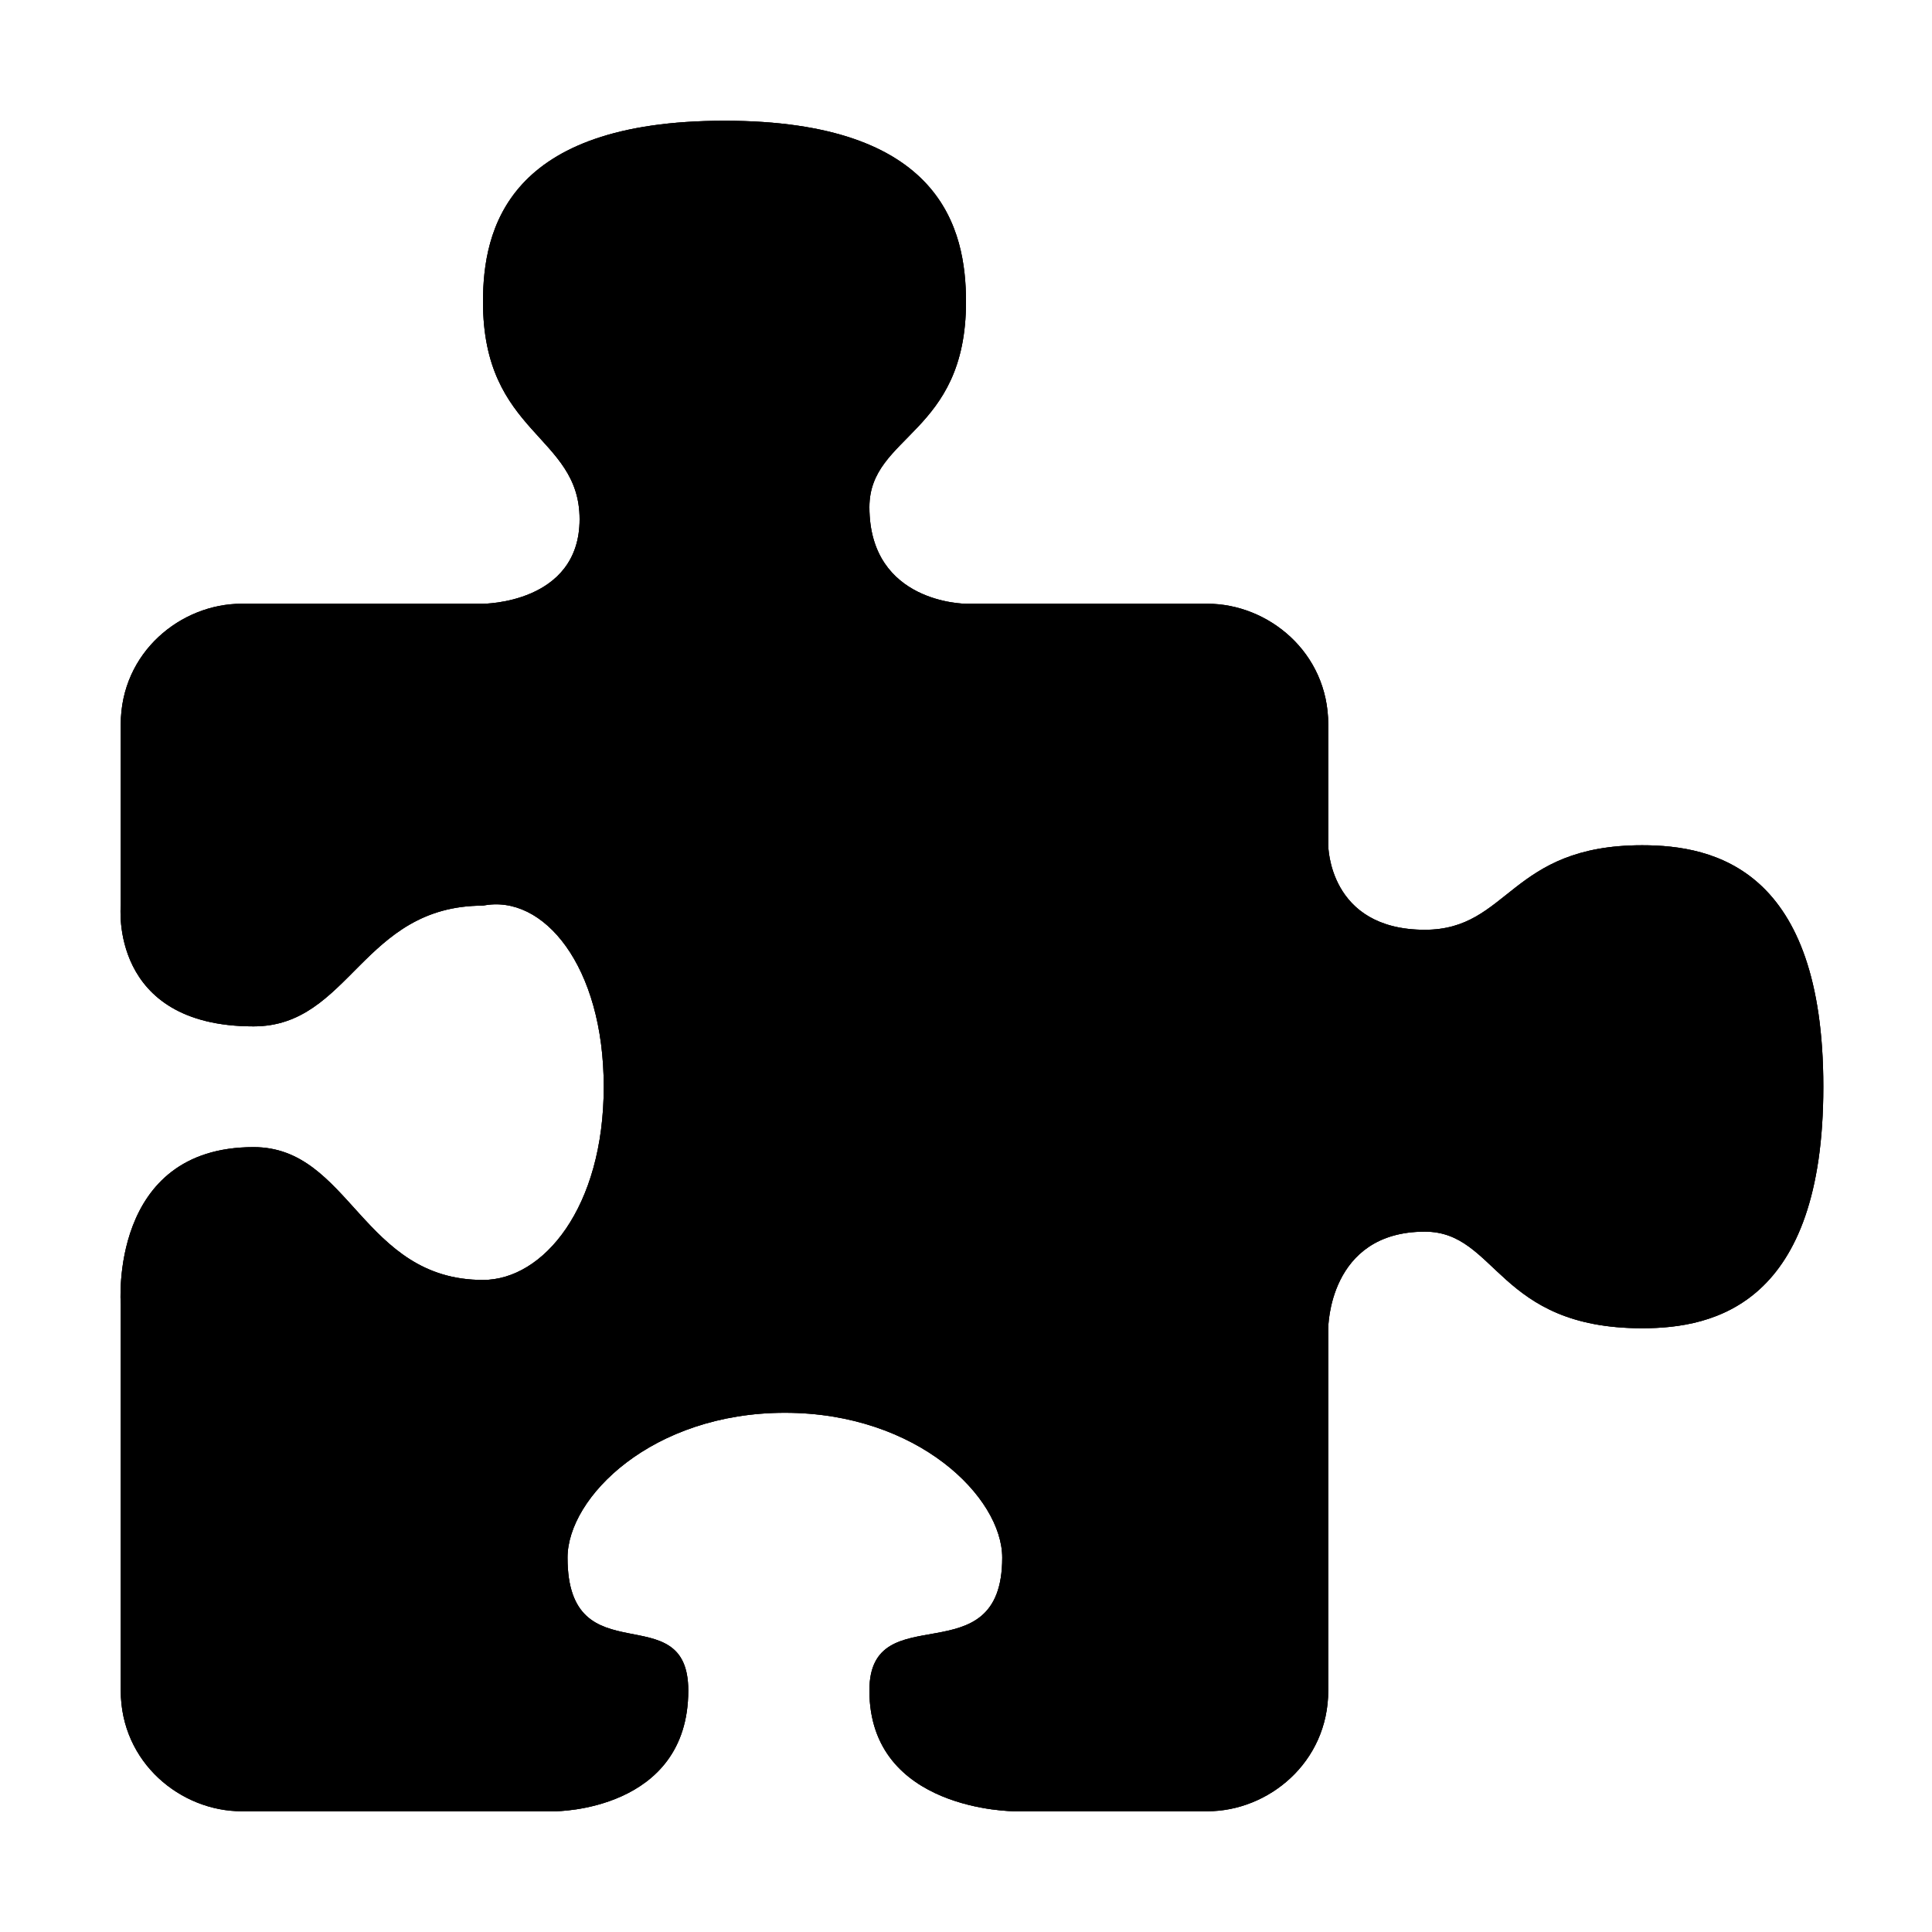
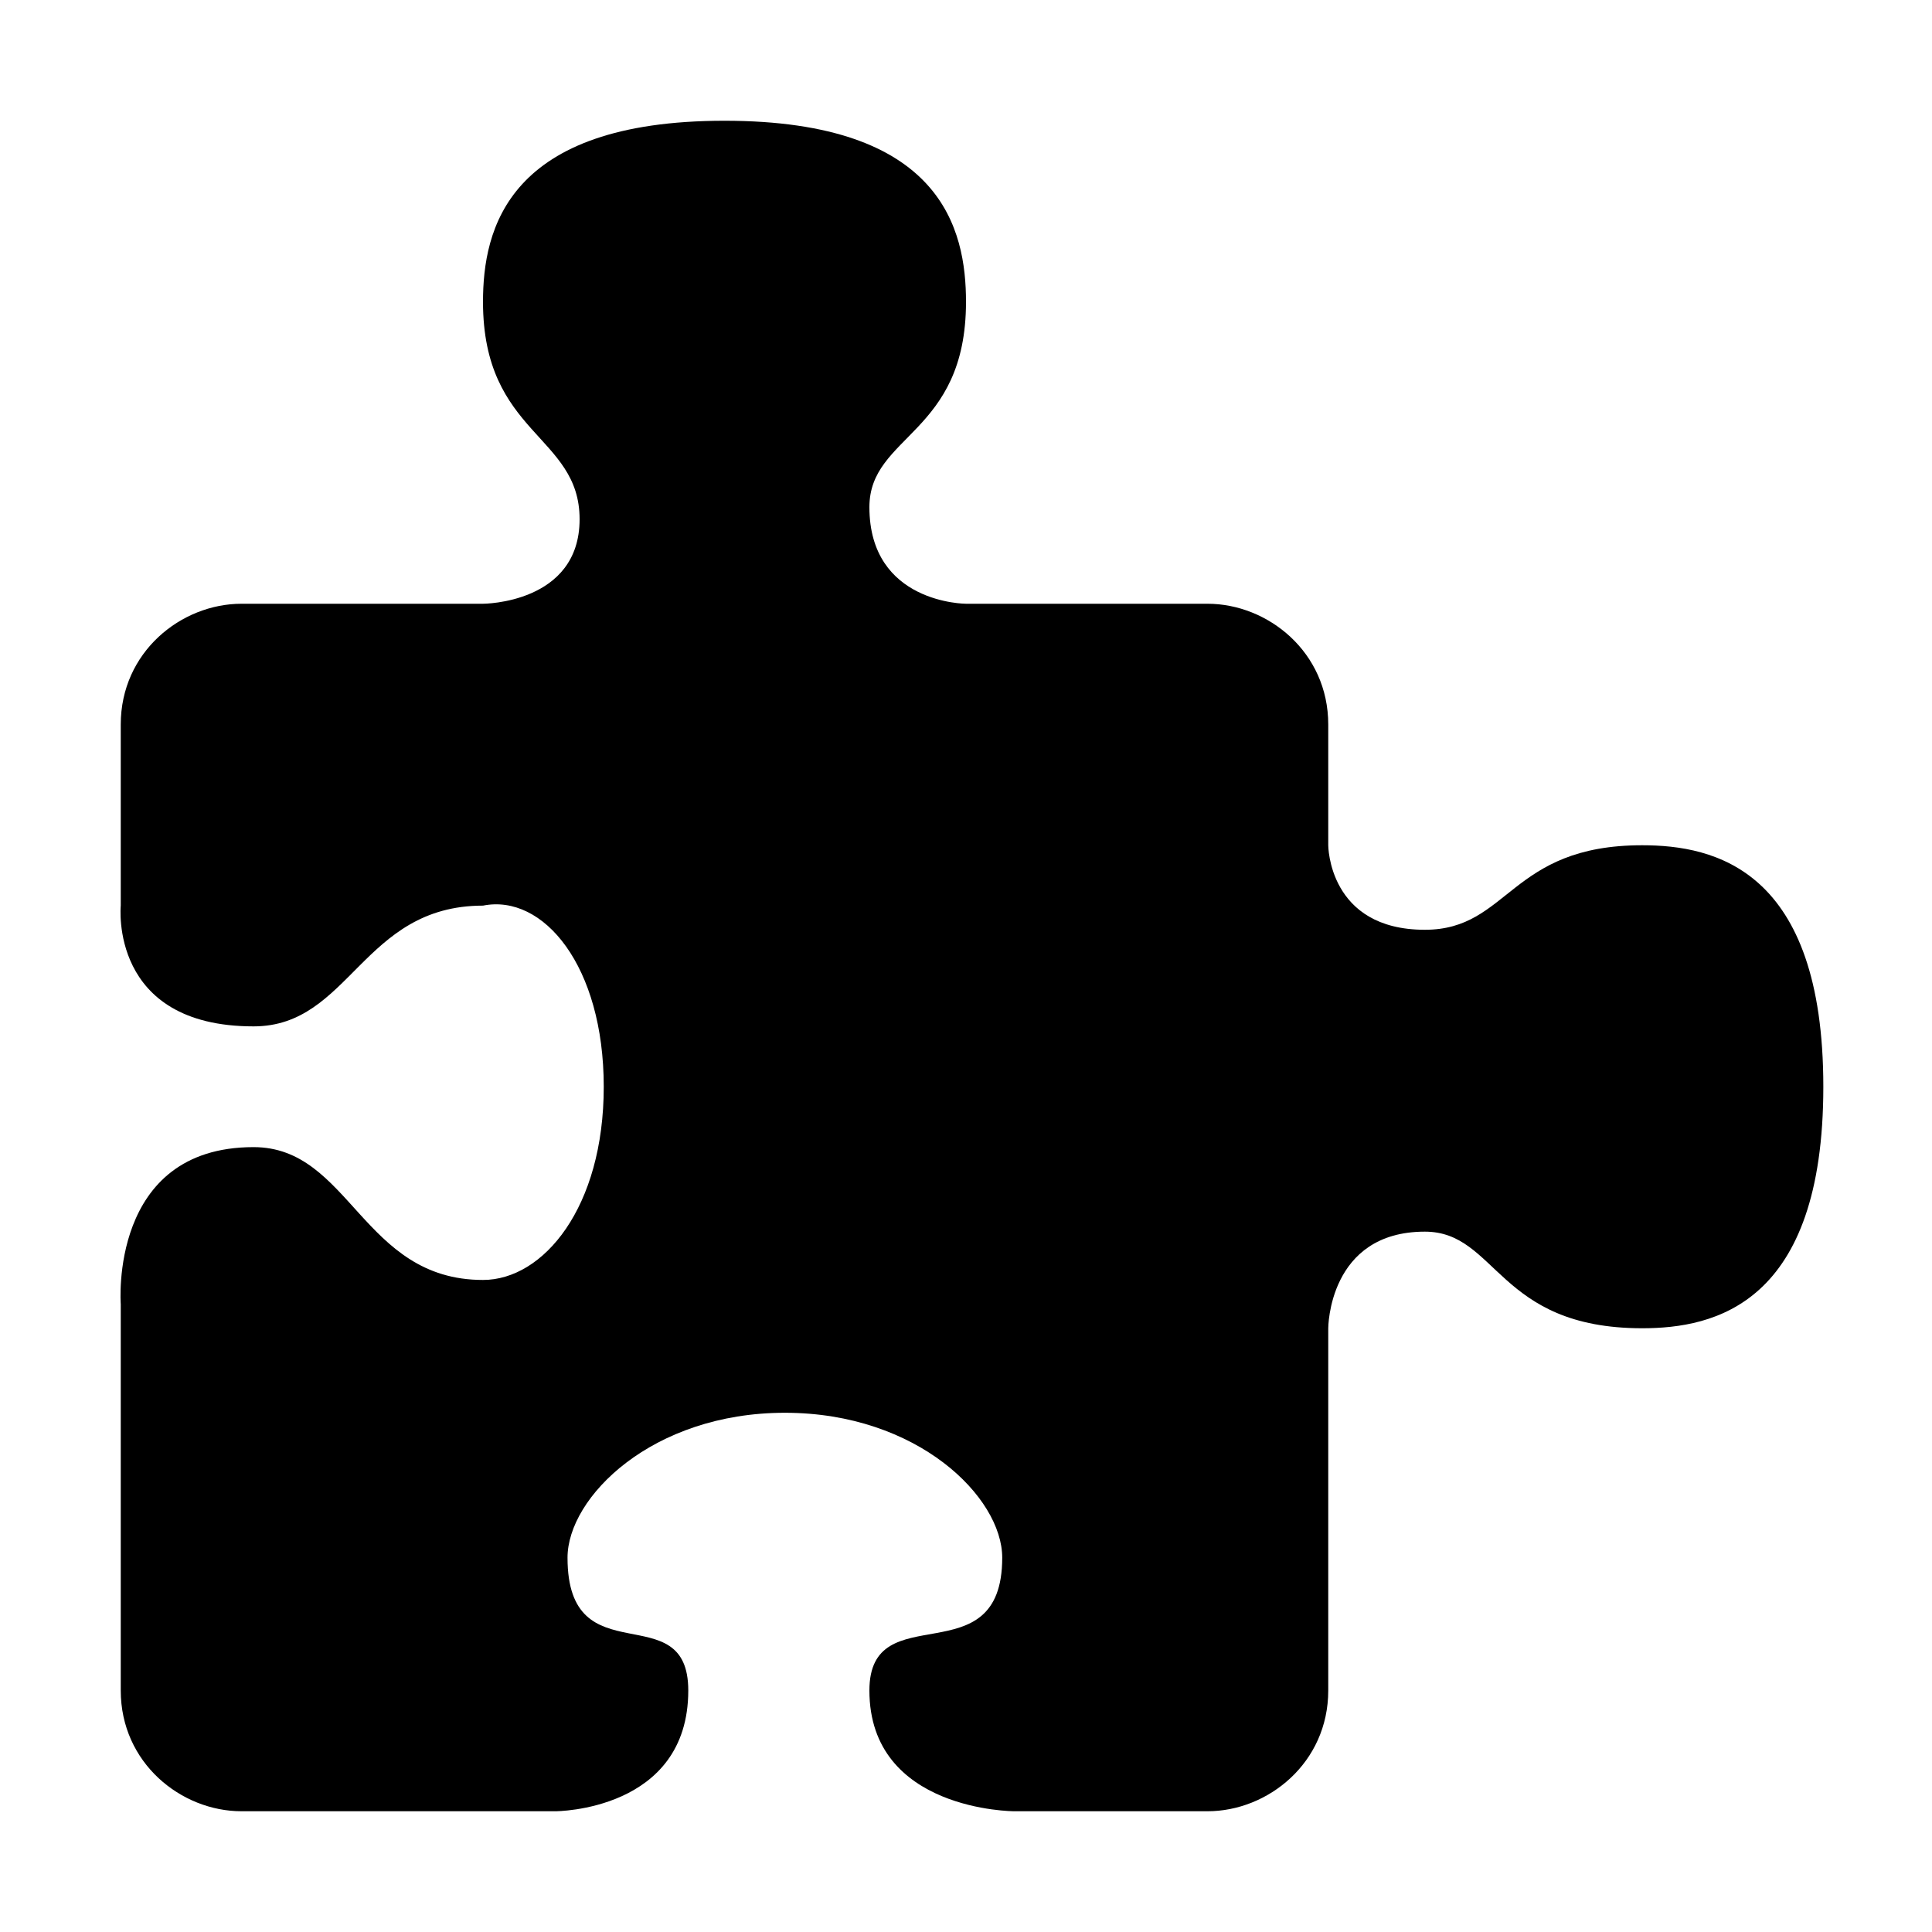
<svg xmlns="http://www.w3.org/2000/svg" xmlns:xlink="http://www.w3.org/1999/xlink" width="16" height="16" viewBox="0 0 16 16">
  <defs>
-     <style>
-       use:not(:target) {
-         display: none;
-       }
-       .style-icon-notification {
-         fill: #A09090;
-       }
-       .style-icon-notification.hover {
-         fill: #000000;
-       }
-       .style-icon-notification.active {
-         fill: #000000;
-       }
-     </style>
-     <path id="shape-notifcations-addons" d="M10,15c0.5,0,1-0.4,1-1v-3c0,0,0-0.8,0.8-0.8c0.6,0,0.6,0.8,1.8,0.8c0.6,0,1.5-0.2,1.5-2c0-1.8-0.9-2-1.5-2 c-1.1,0-1.1,0.7-1.8,0.7C11,7.7,11,7,11,7V6c0-0.6-0.5-1-1-1H8c0,0-0.8,0-0.8-0.8C7.2,3.6,8,3.6,8,2.5C8,1.9,7.8,1,6,1 C4.2,1,4,1.9,4,2.5c0,1.1,0.8,1.1,0.8,1.8C4.8,5,4,5,4,5H2C1.5,5,1,5.4,1,6l0,1.5c0,0-0.1,1,1.1,1c0.8,0,0.9-1,1.9-1 C4.5,7.4,5,8,5,9c0,1-0.5,1.6-1,1.6c-1,0-1.1-1.1-1.9-1.1C0.9,9.5,1,10.8,1,10.8V14c0,0.6,0.5,1,1,1l2.6,0c0,0,1.1,0,1.1-1 c0-0.8-1-0.1-1-1.1c0-0.5,0.7-1.2,1.8-1.2s1.8,0.7,1.8,1.2c0,1-1.1,0.3-1.1,1.1c0,1,1.2,1,1.2,1H10z" />
+     <path id="shape-notifications-addons" d="M10,15c0.5,0,1-0.4,1-1v-3c0,0,0-0.8,0.8-0.8c0.6,0,0.6,0.8,1.8,0.8c0.6,0,1.5-0.2,1.5-2c0-1.8-0.9-2-1.5-2 c-1.1,0-1.1,0.7-1.8,0.7C11,7.7,11,7,11,7V6c0-0.6-0.5-1-1-1H8c0,0-0.8,0-0.8-0.8C7.2,3.6,8,3.6,8,2.5C8,1.9,7.8,1,6,1 C4.2,1,4,1.9,4,2.5c0,1.1,0.8,1.1,0.8,1.8C4.8,5,4,5,4,5H2C1.5,5,1,5.4,1,6l0,1.5c0,0-0.1,1,1.1,1c0.8,0,0.9-1,1.9-1 C4.5,7.4,5,8,5,9c0,1-0.5,1.6-1,1.6c-1,0-1.1-1.1-1.9-1.1C0.9,9.5,1,10.8,1,10.8V14c0,0.6,0.5,1,1,1l2.6,0c0,0,1.1,0,1.1-1 c0-0.8-1-0.1-1-1.1c0-0.5,0.7-1.2,1.8-1.2s1.8,0.7,1.8,1.2c0,1-1.1,0.3-1.1,1.1c0,1,1.2,1,1.2,1H10z" />
  </defs>
-   <use id="default" xlink:href="#shape-notifcations-addons" class="style-icon-notification" />
-   <use id="hover" xlink:href="#shape-notifcations-addons" class="style-icon-notification hover" />
-   <use id="active" xlink:href="#shape-notifcations-addons" class="style-icon-notification active" />
+   <use id="default" xlink:href="#shape-notifications-addons" />
</svg>
